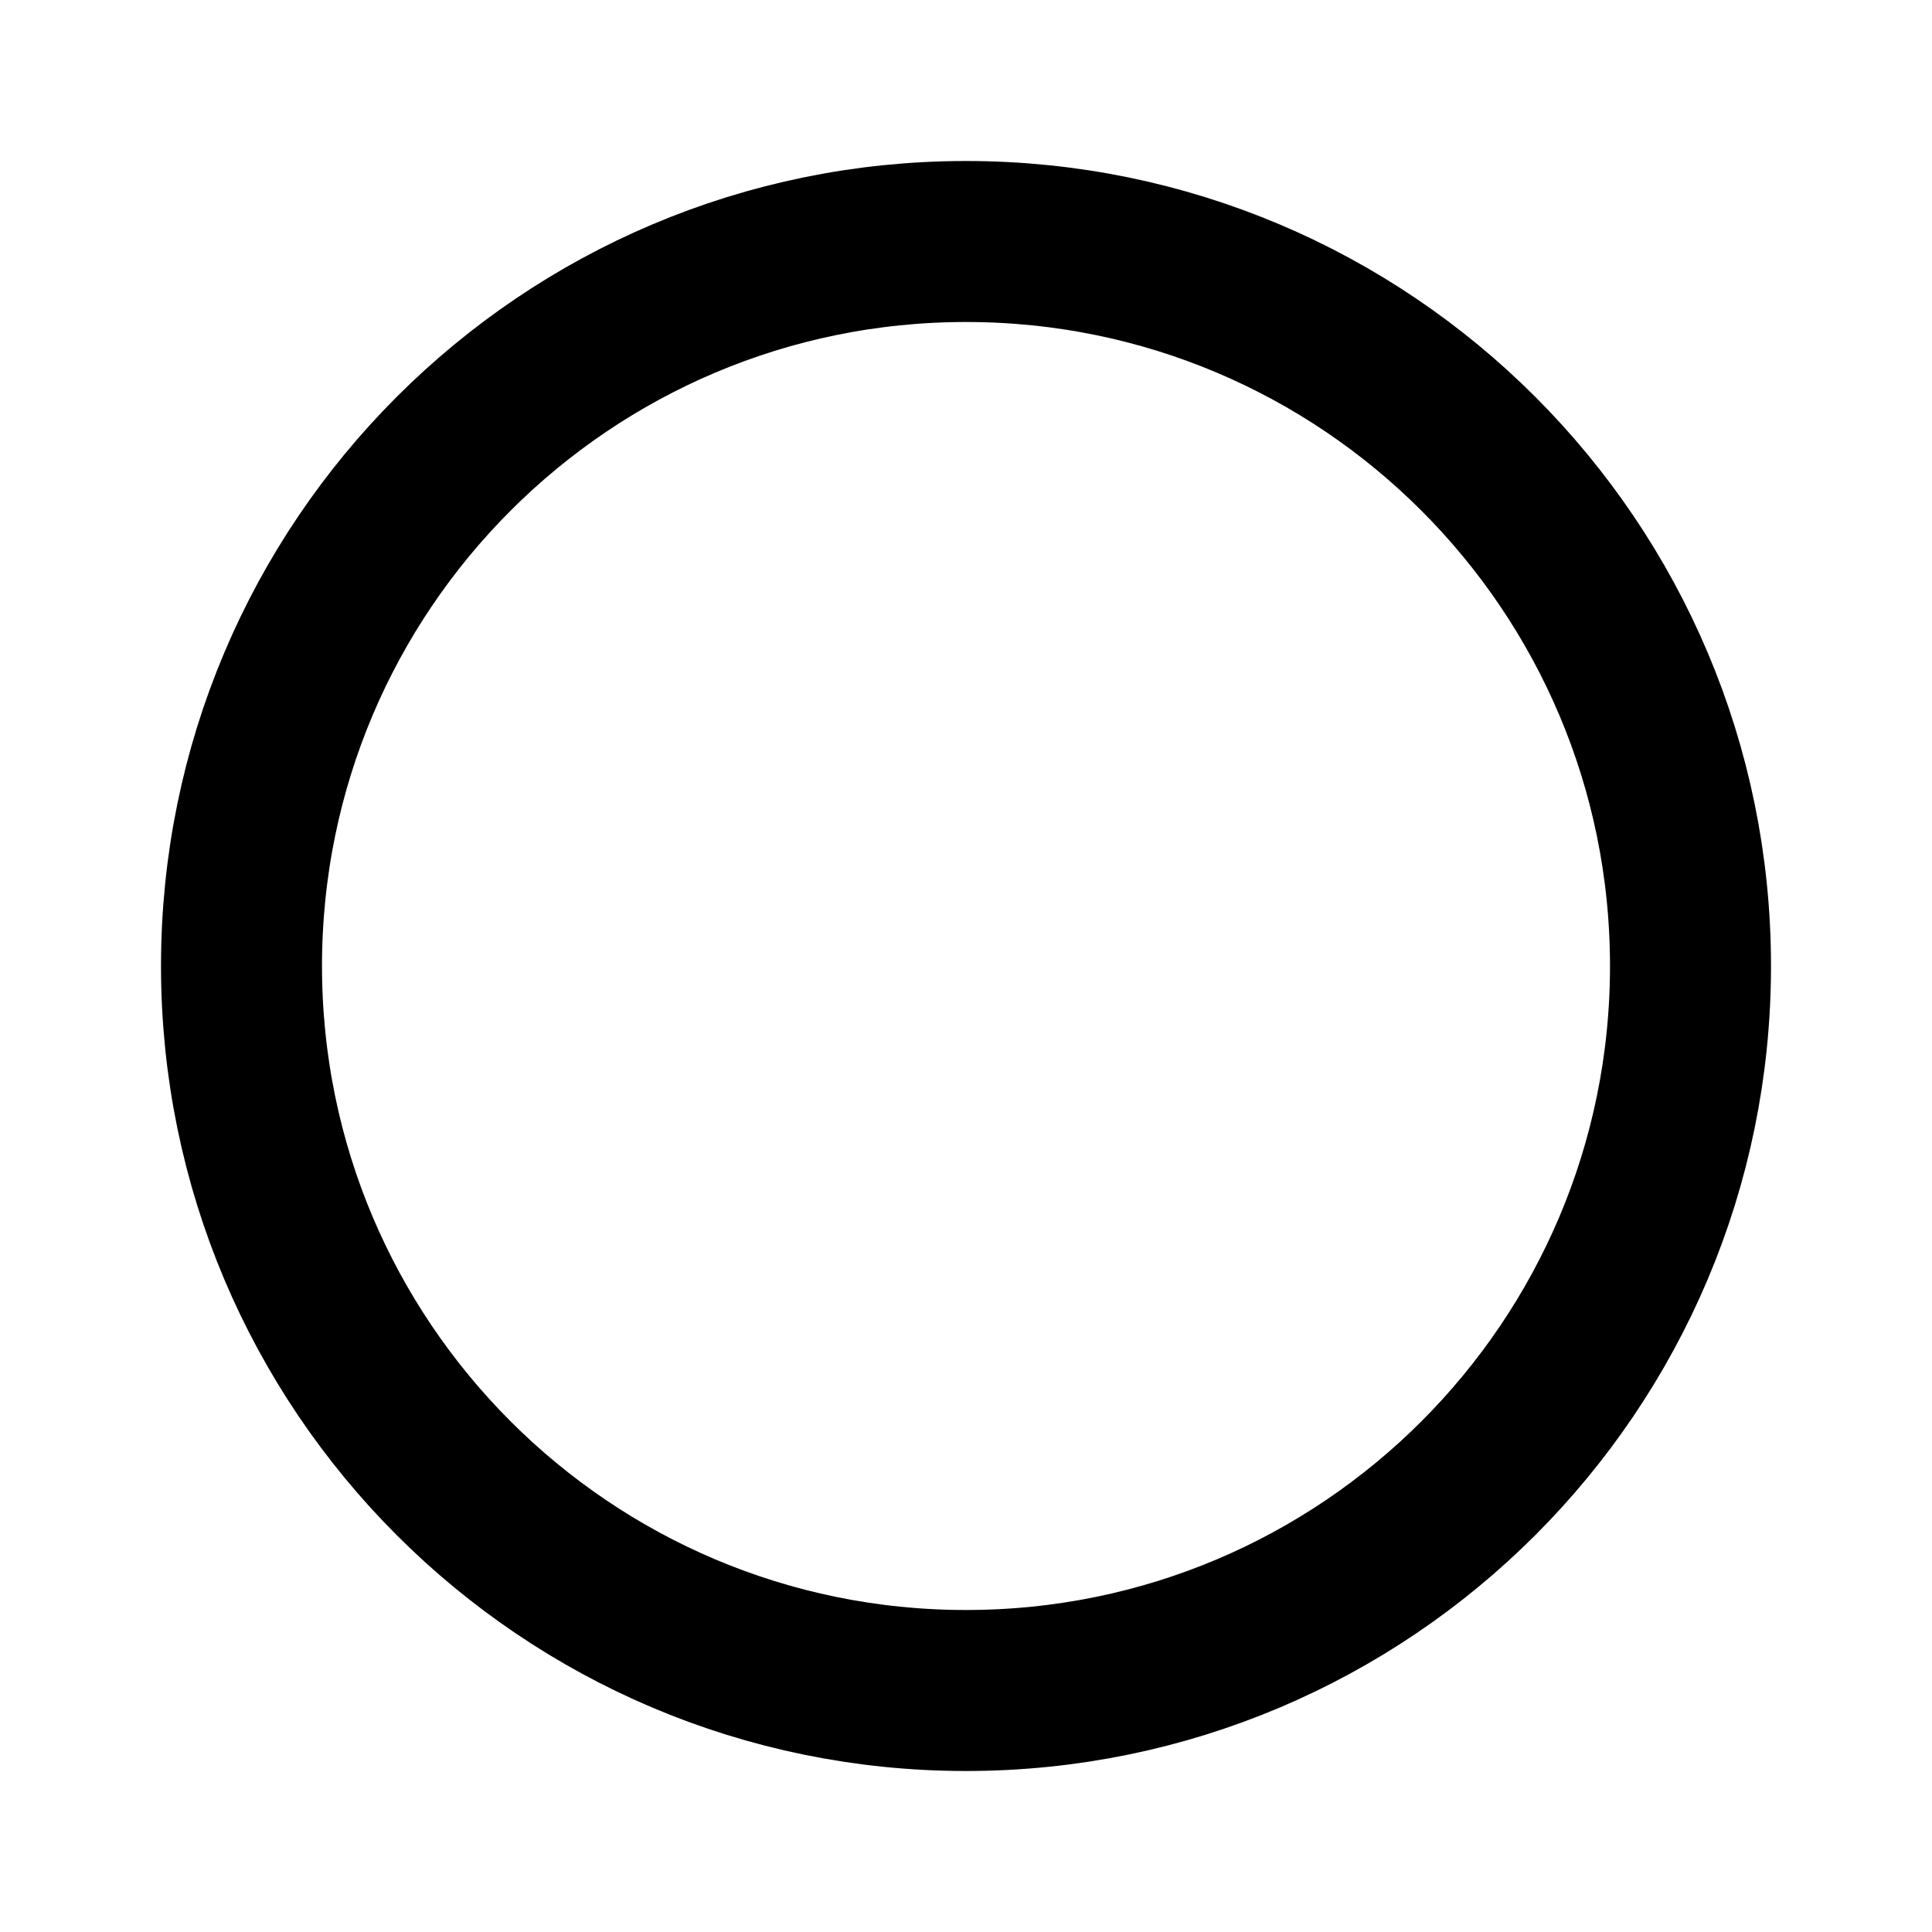
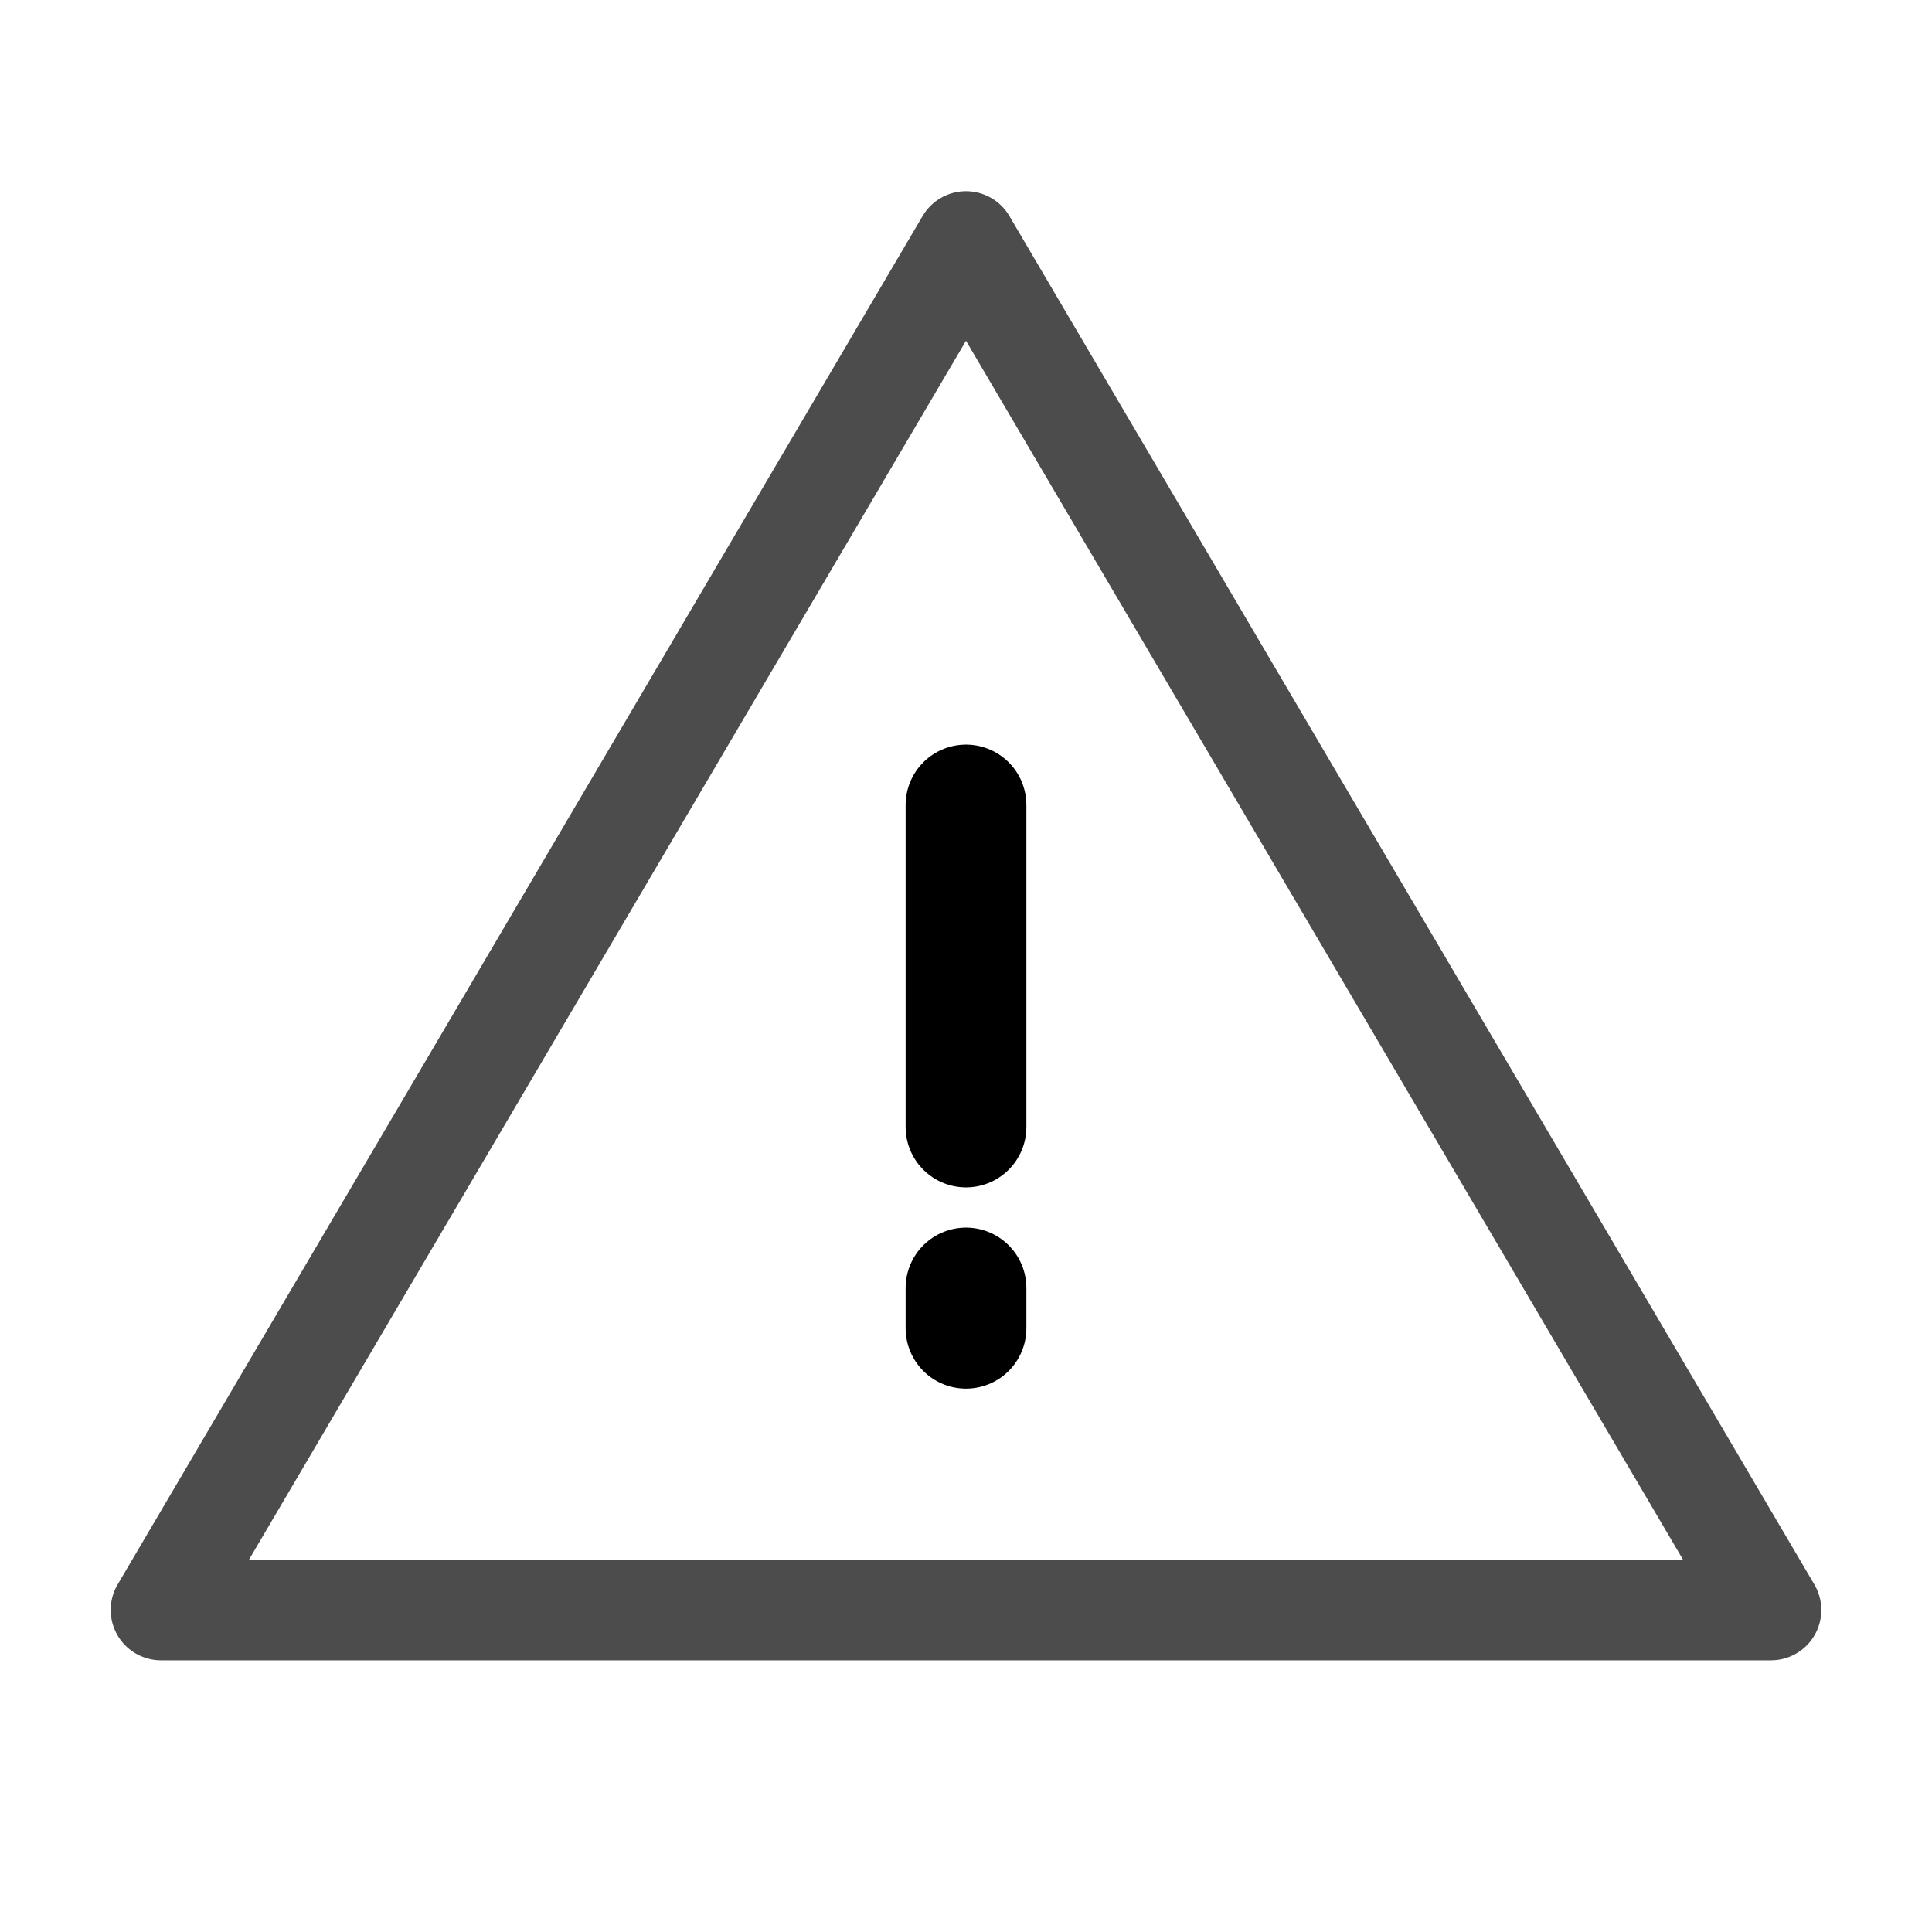
- <svg xmlns="http://www.w3.org/2000/svg" width="24" height="24" viewBox="0 0 24 24" fill="none" stroke="currentColor" stroke-width="2" stroke-linecap="round" stroke-linejoin="round">
-   <circle cx="12" cy="12" r="9" />
+ <svg xmlns="http://www.w3.org/2000/svg" width="48" height="48" viewBox="0 0 48 48" fill="none" stroke="currentColor" stroke-width="2.5" stroke-linecap="round" stroke-linejoin="round">
+   <path d="M24 6 L44 40 L4 40 Z" opacity="0.7" />
+   <path d="M24 20 v8 M24 32 v1" stroke-width="3" />
</svg>
